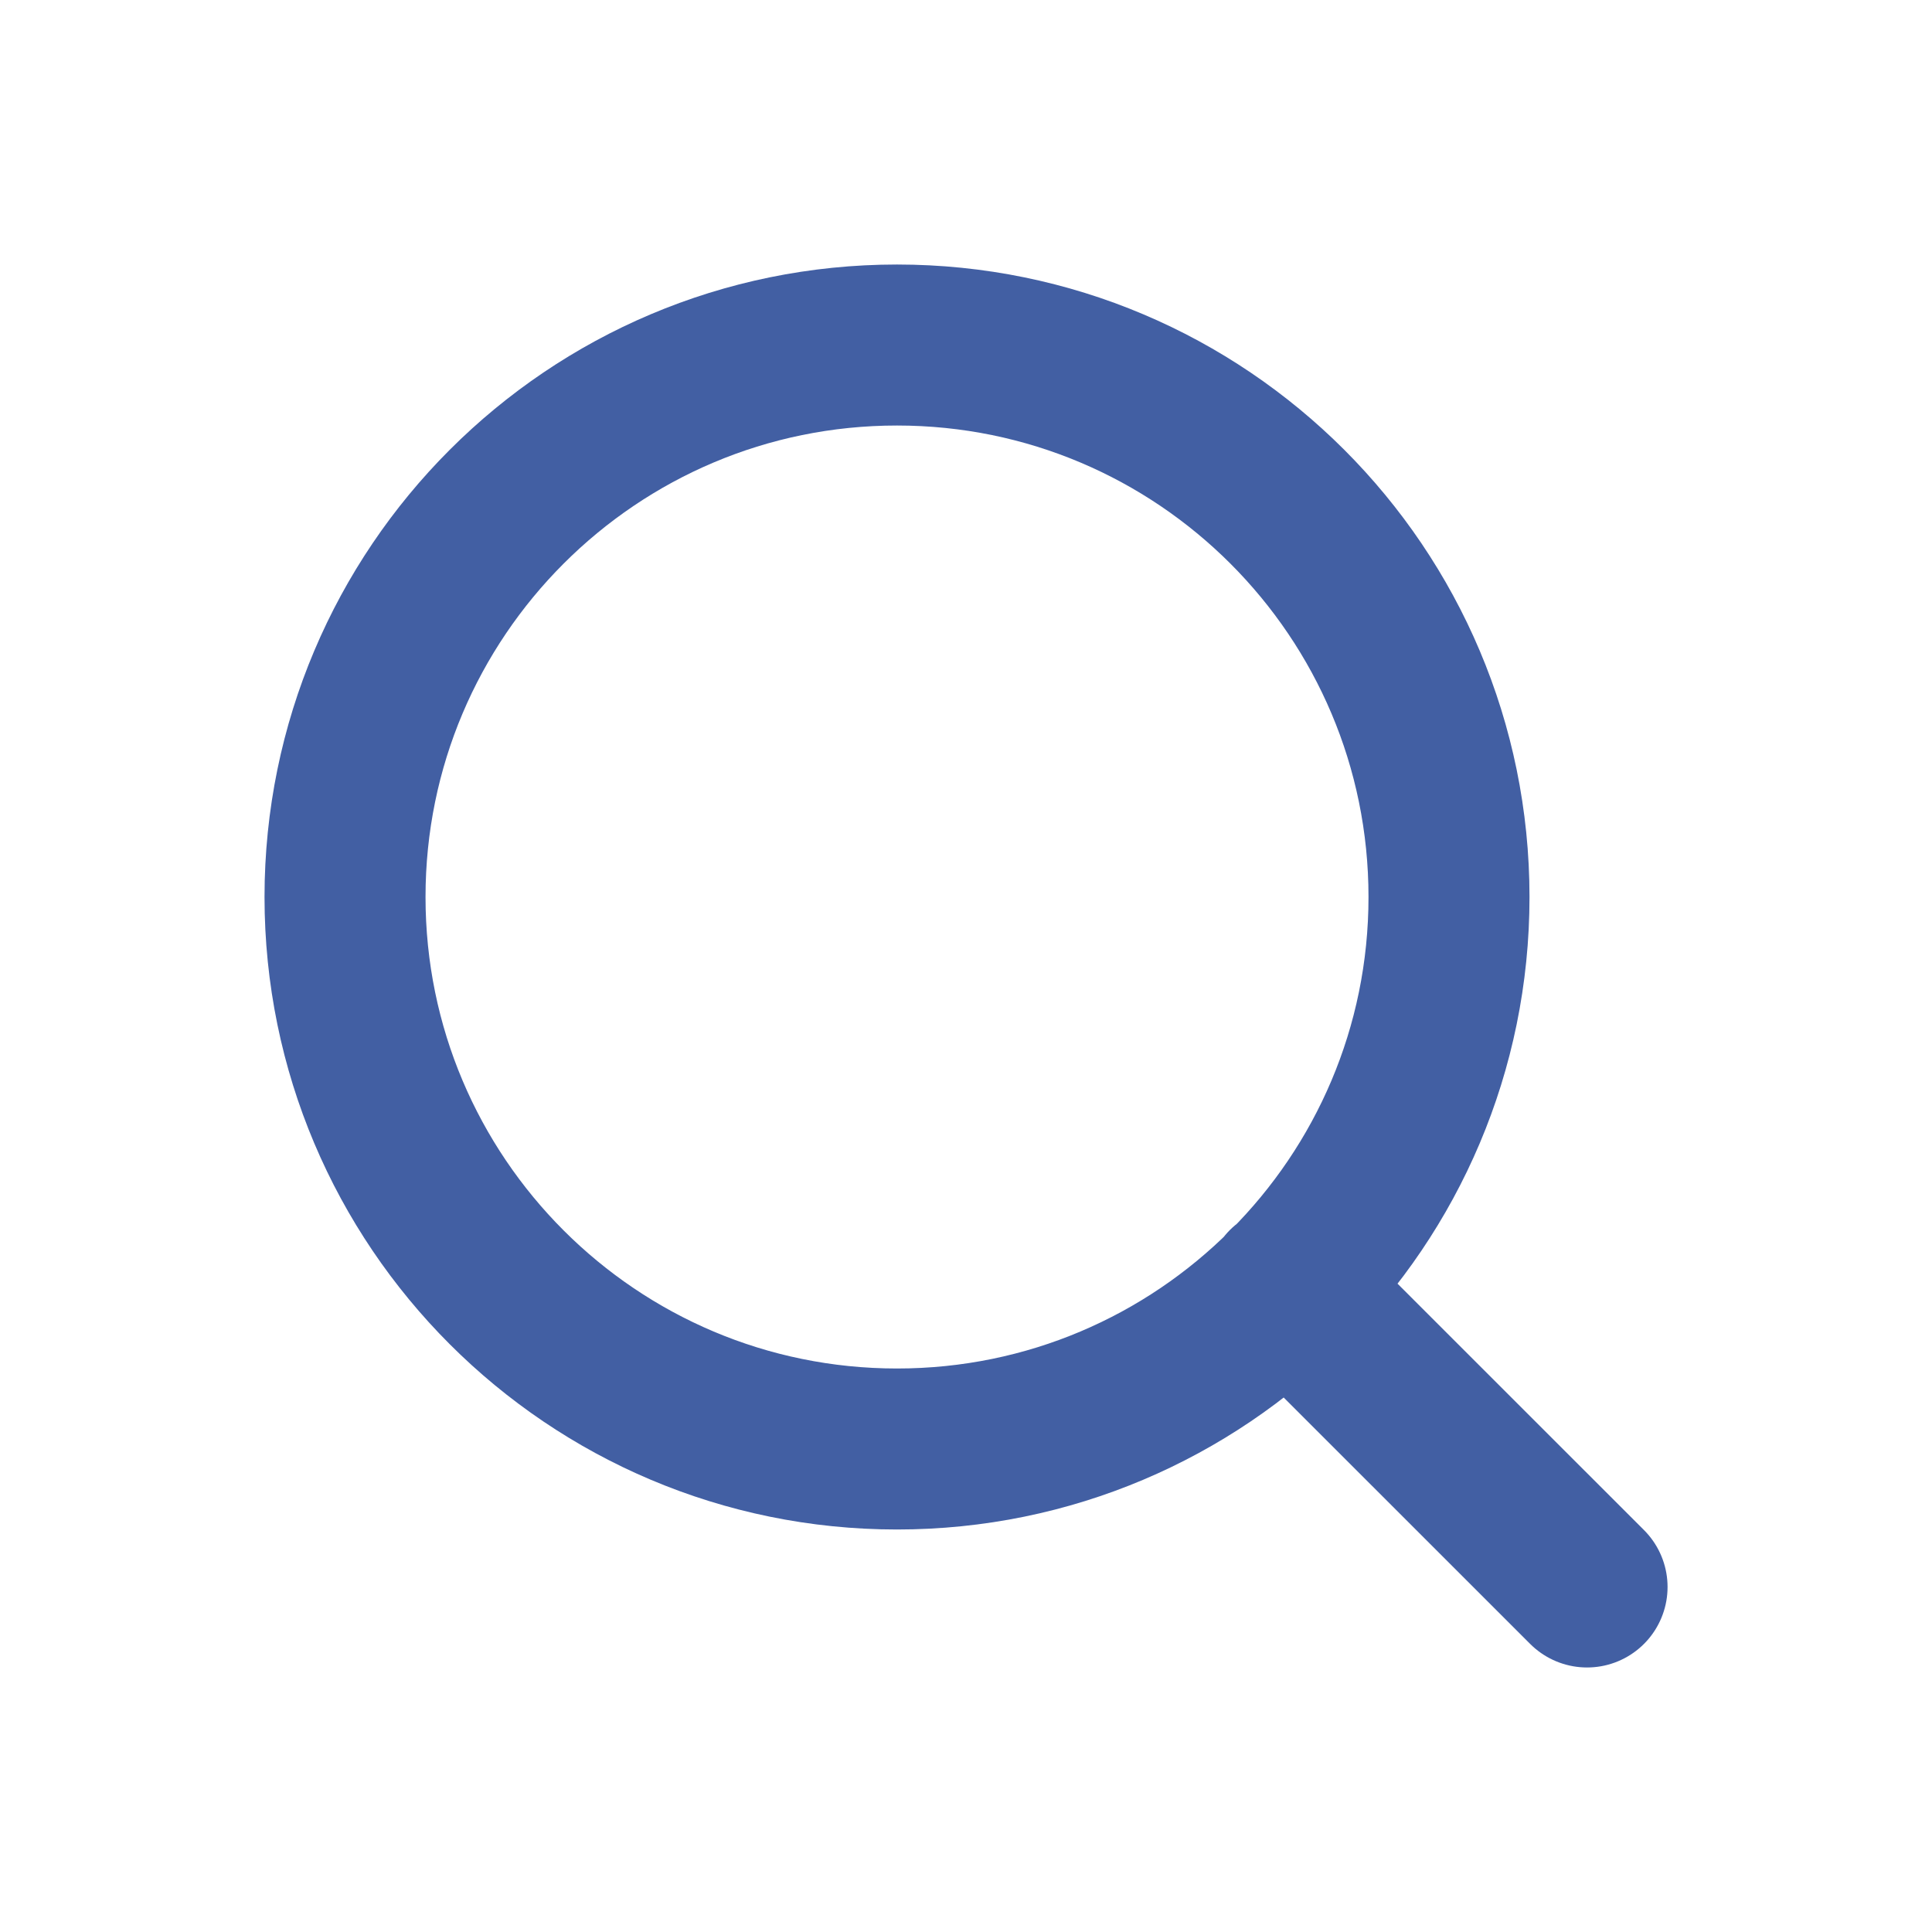
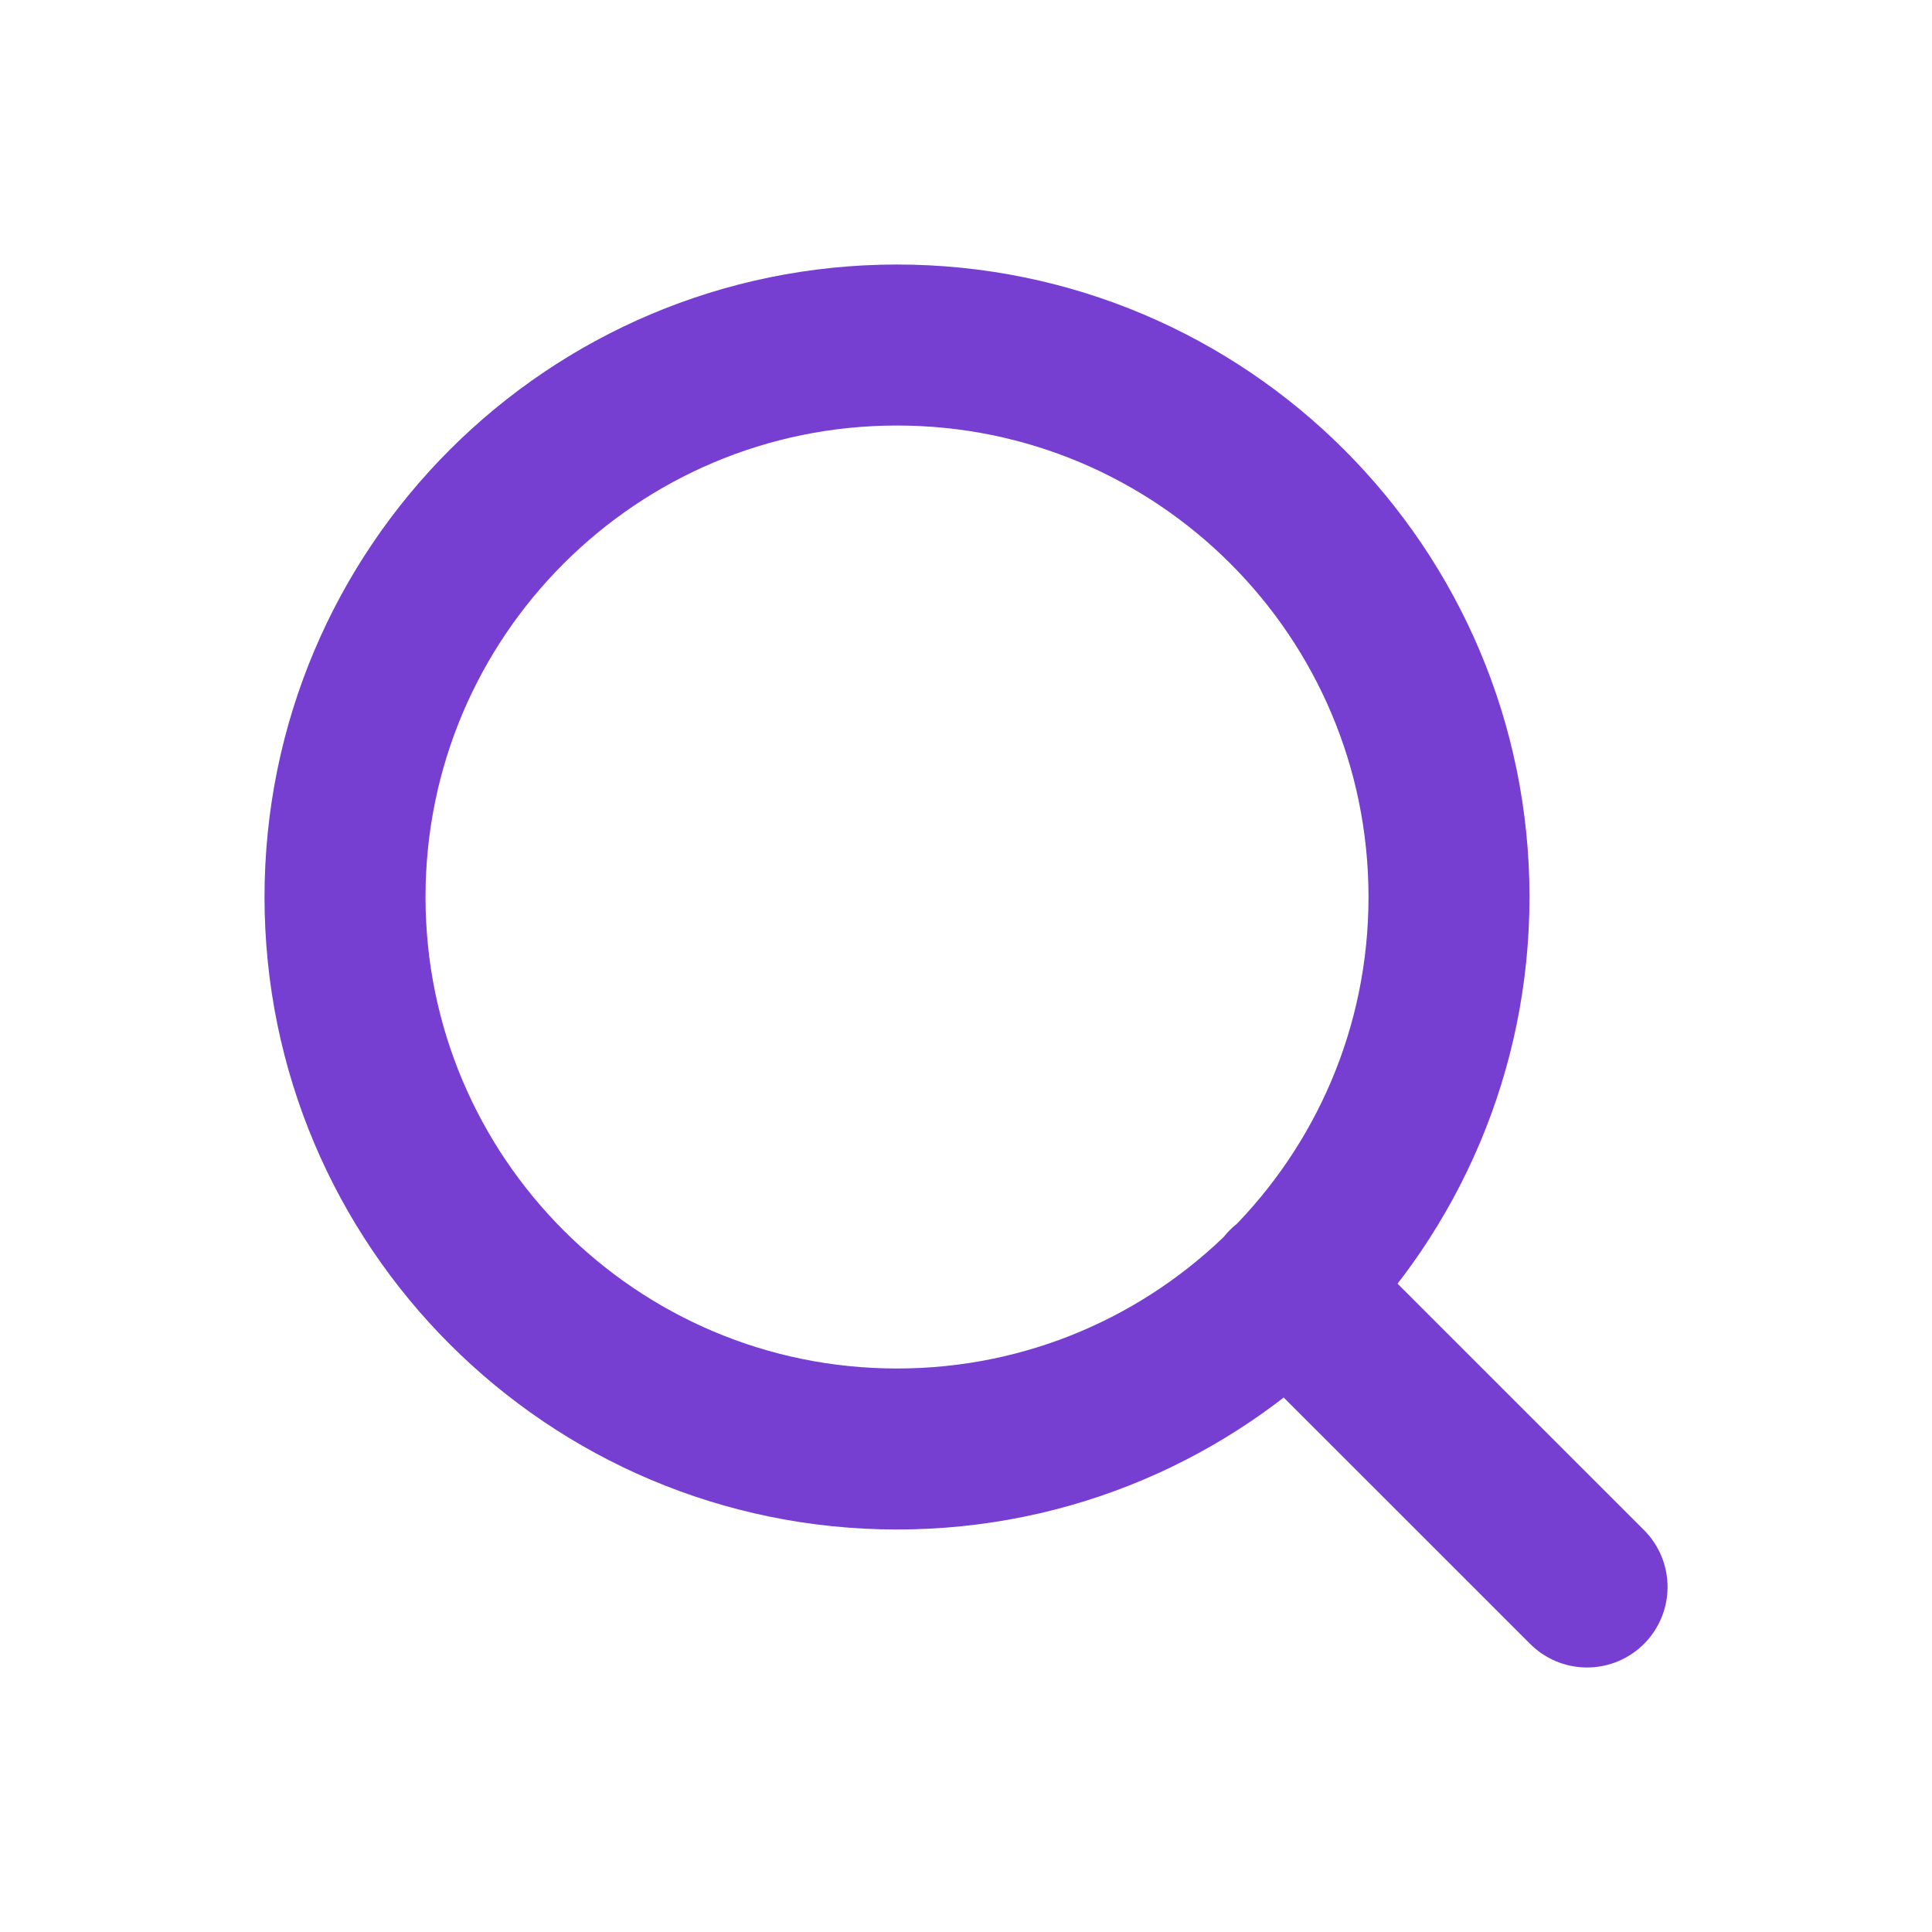
<svg xmlns="http://www.w3.org/2000/svg" width="24" height="24" viewBox="0 0 24 24" fill="none">
-   <path d="M19.715 19.714L15.986 15.986M18 11.143C18 14.93 14.93 18 11.143 18C7.356 18 4.286 14.93 4.286 11.143C4.286 7.356 7.356 4.286 11.143 4.286C14.93 4.286 18 7.356 18 11.143Z" stroke="#425FA3" stroke-width="2" stroke-linecap="round" stroke-linejoin="round" />
+   <path d="M19.715 19.714L15.986 15.986M18 11.143C18 14.93 14.93 18 11.143 18C7.356 18 4.286 14.93 4.286 11.143C4.286 7.356 7.356 4.286 11.143 4.286C14.93 4.286 18 7.356 18 11.143Z" stroke="#763FD1" stroke-width="2" stroke-linecap="round" stroke-linejoin="round" />
</svg>
